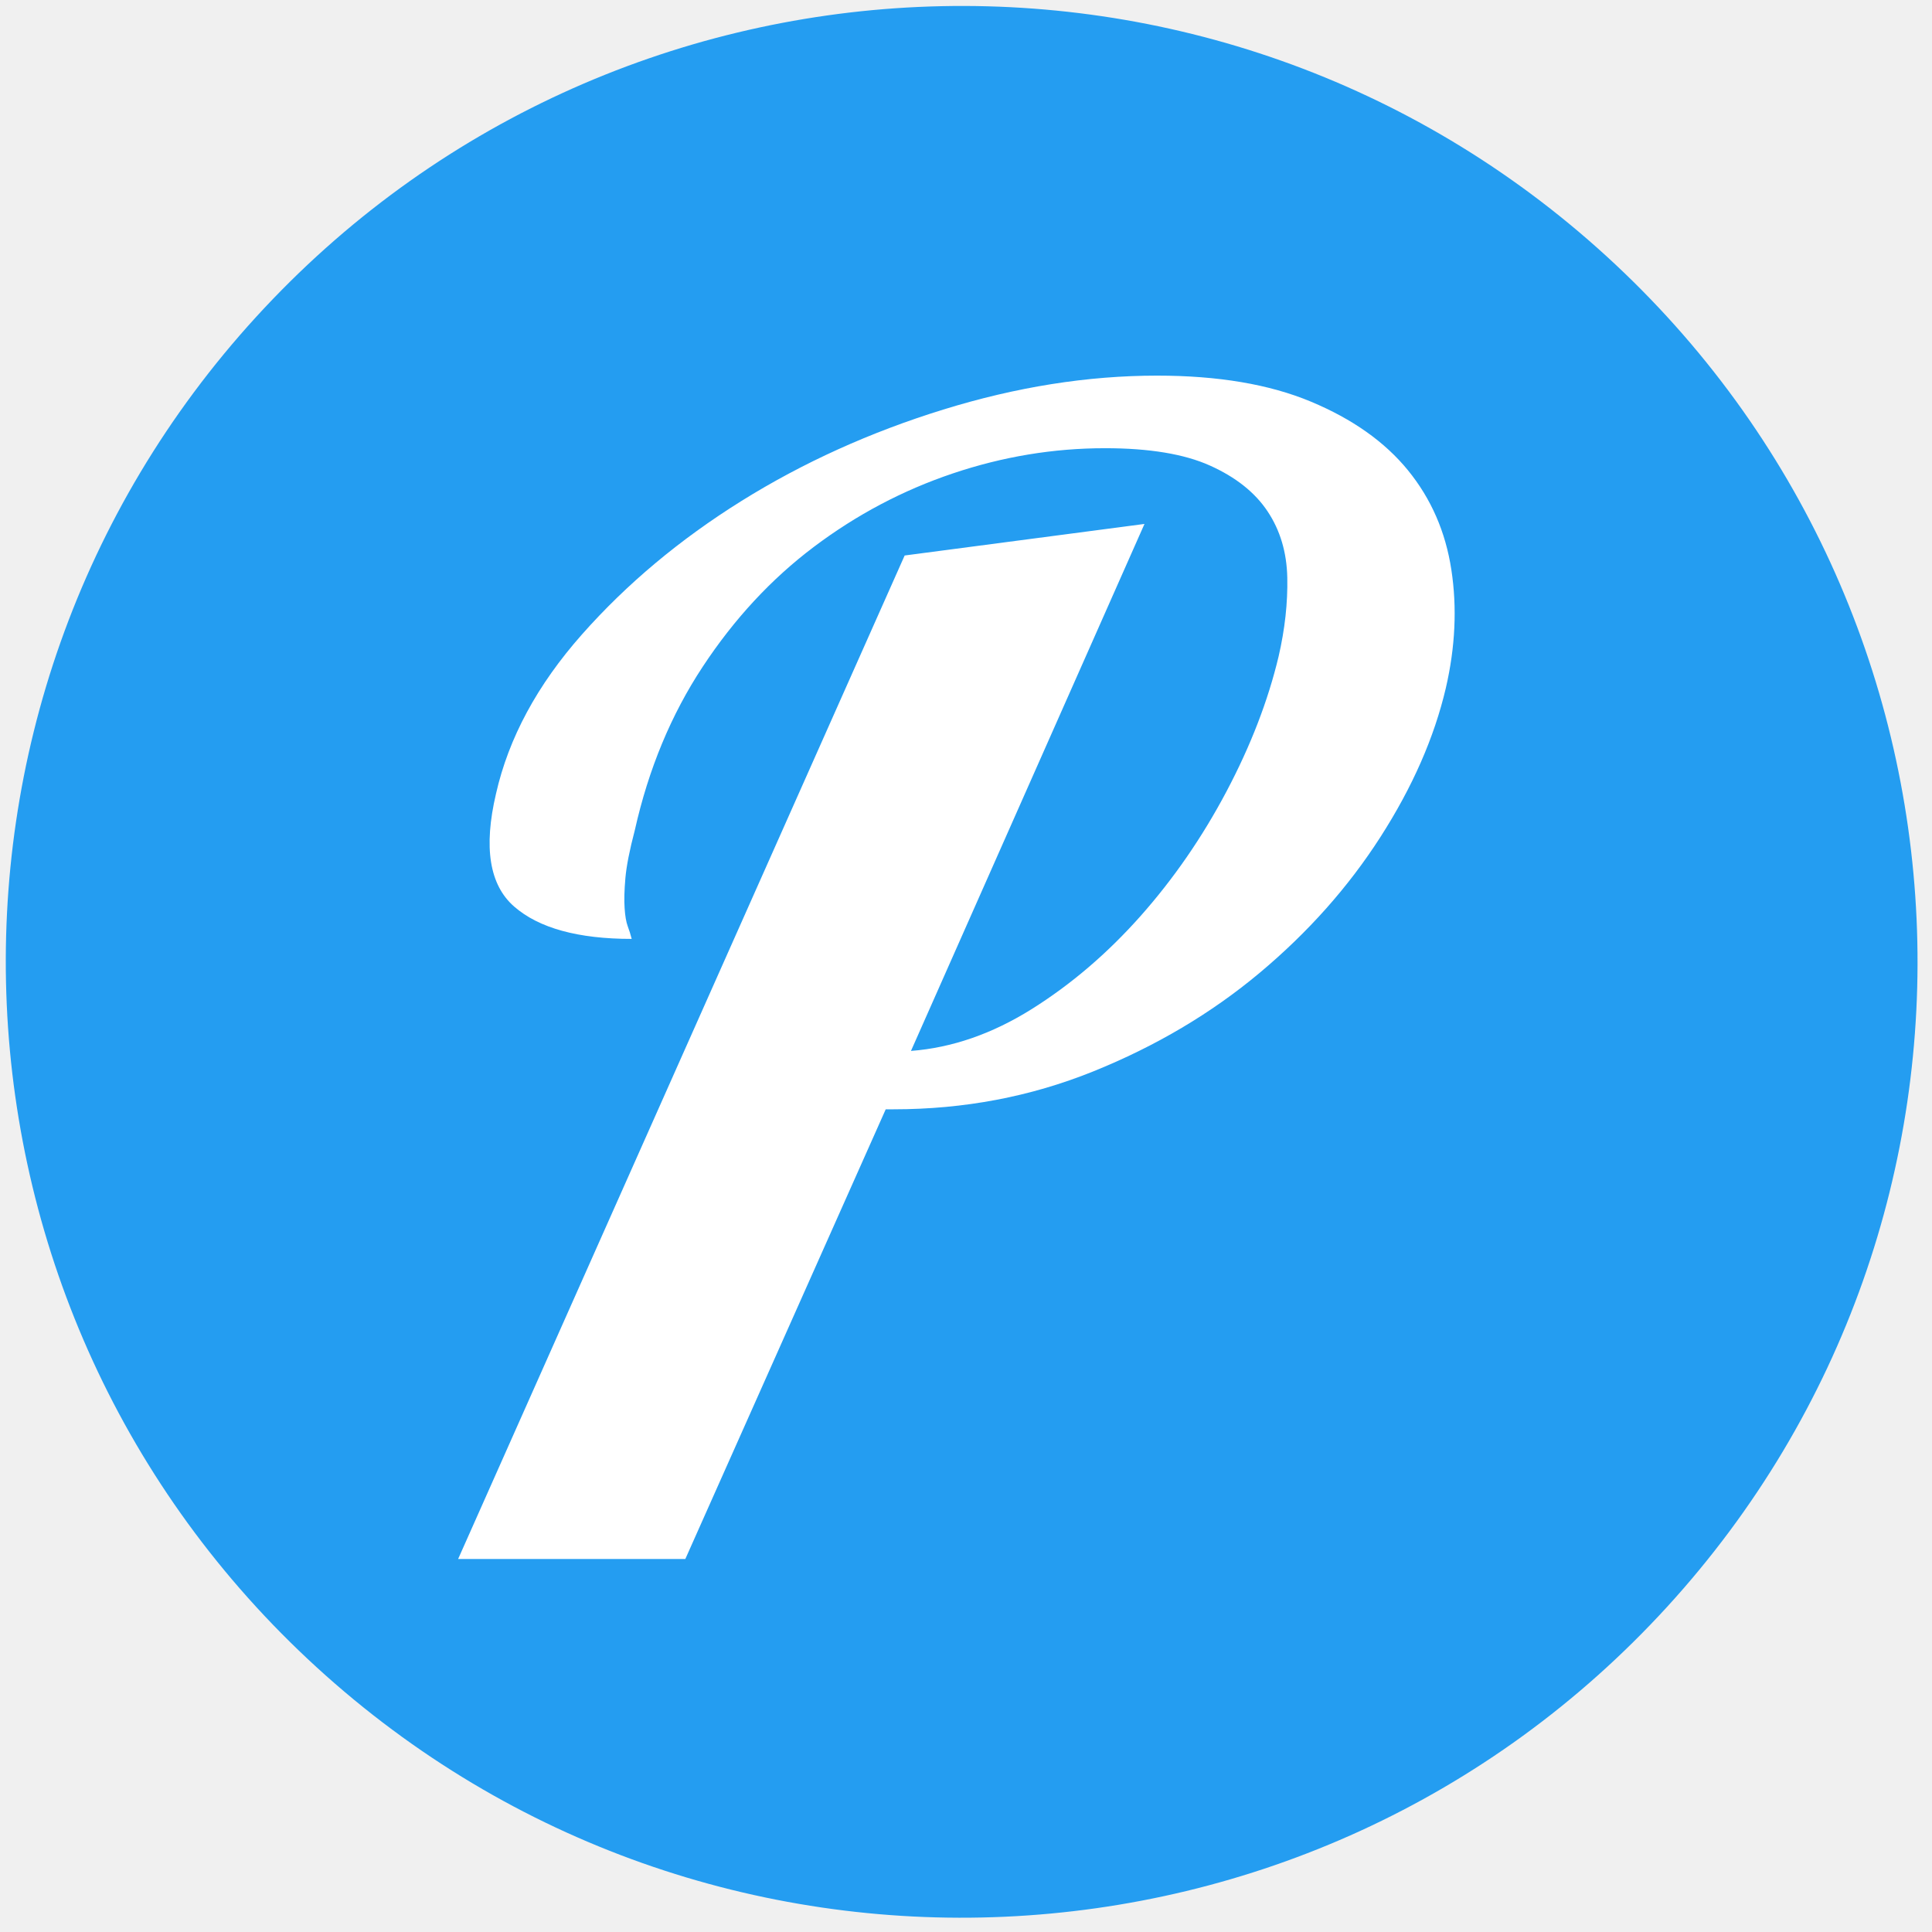
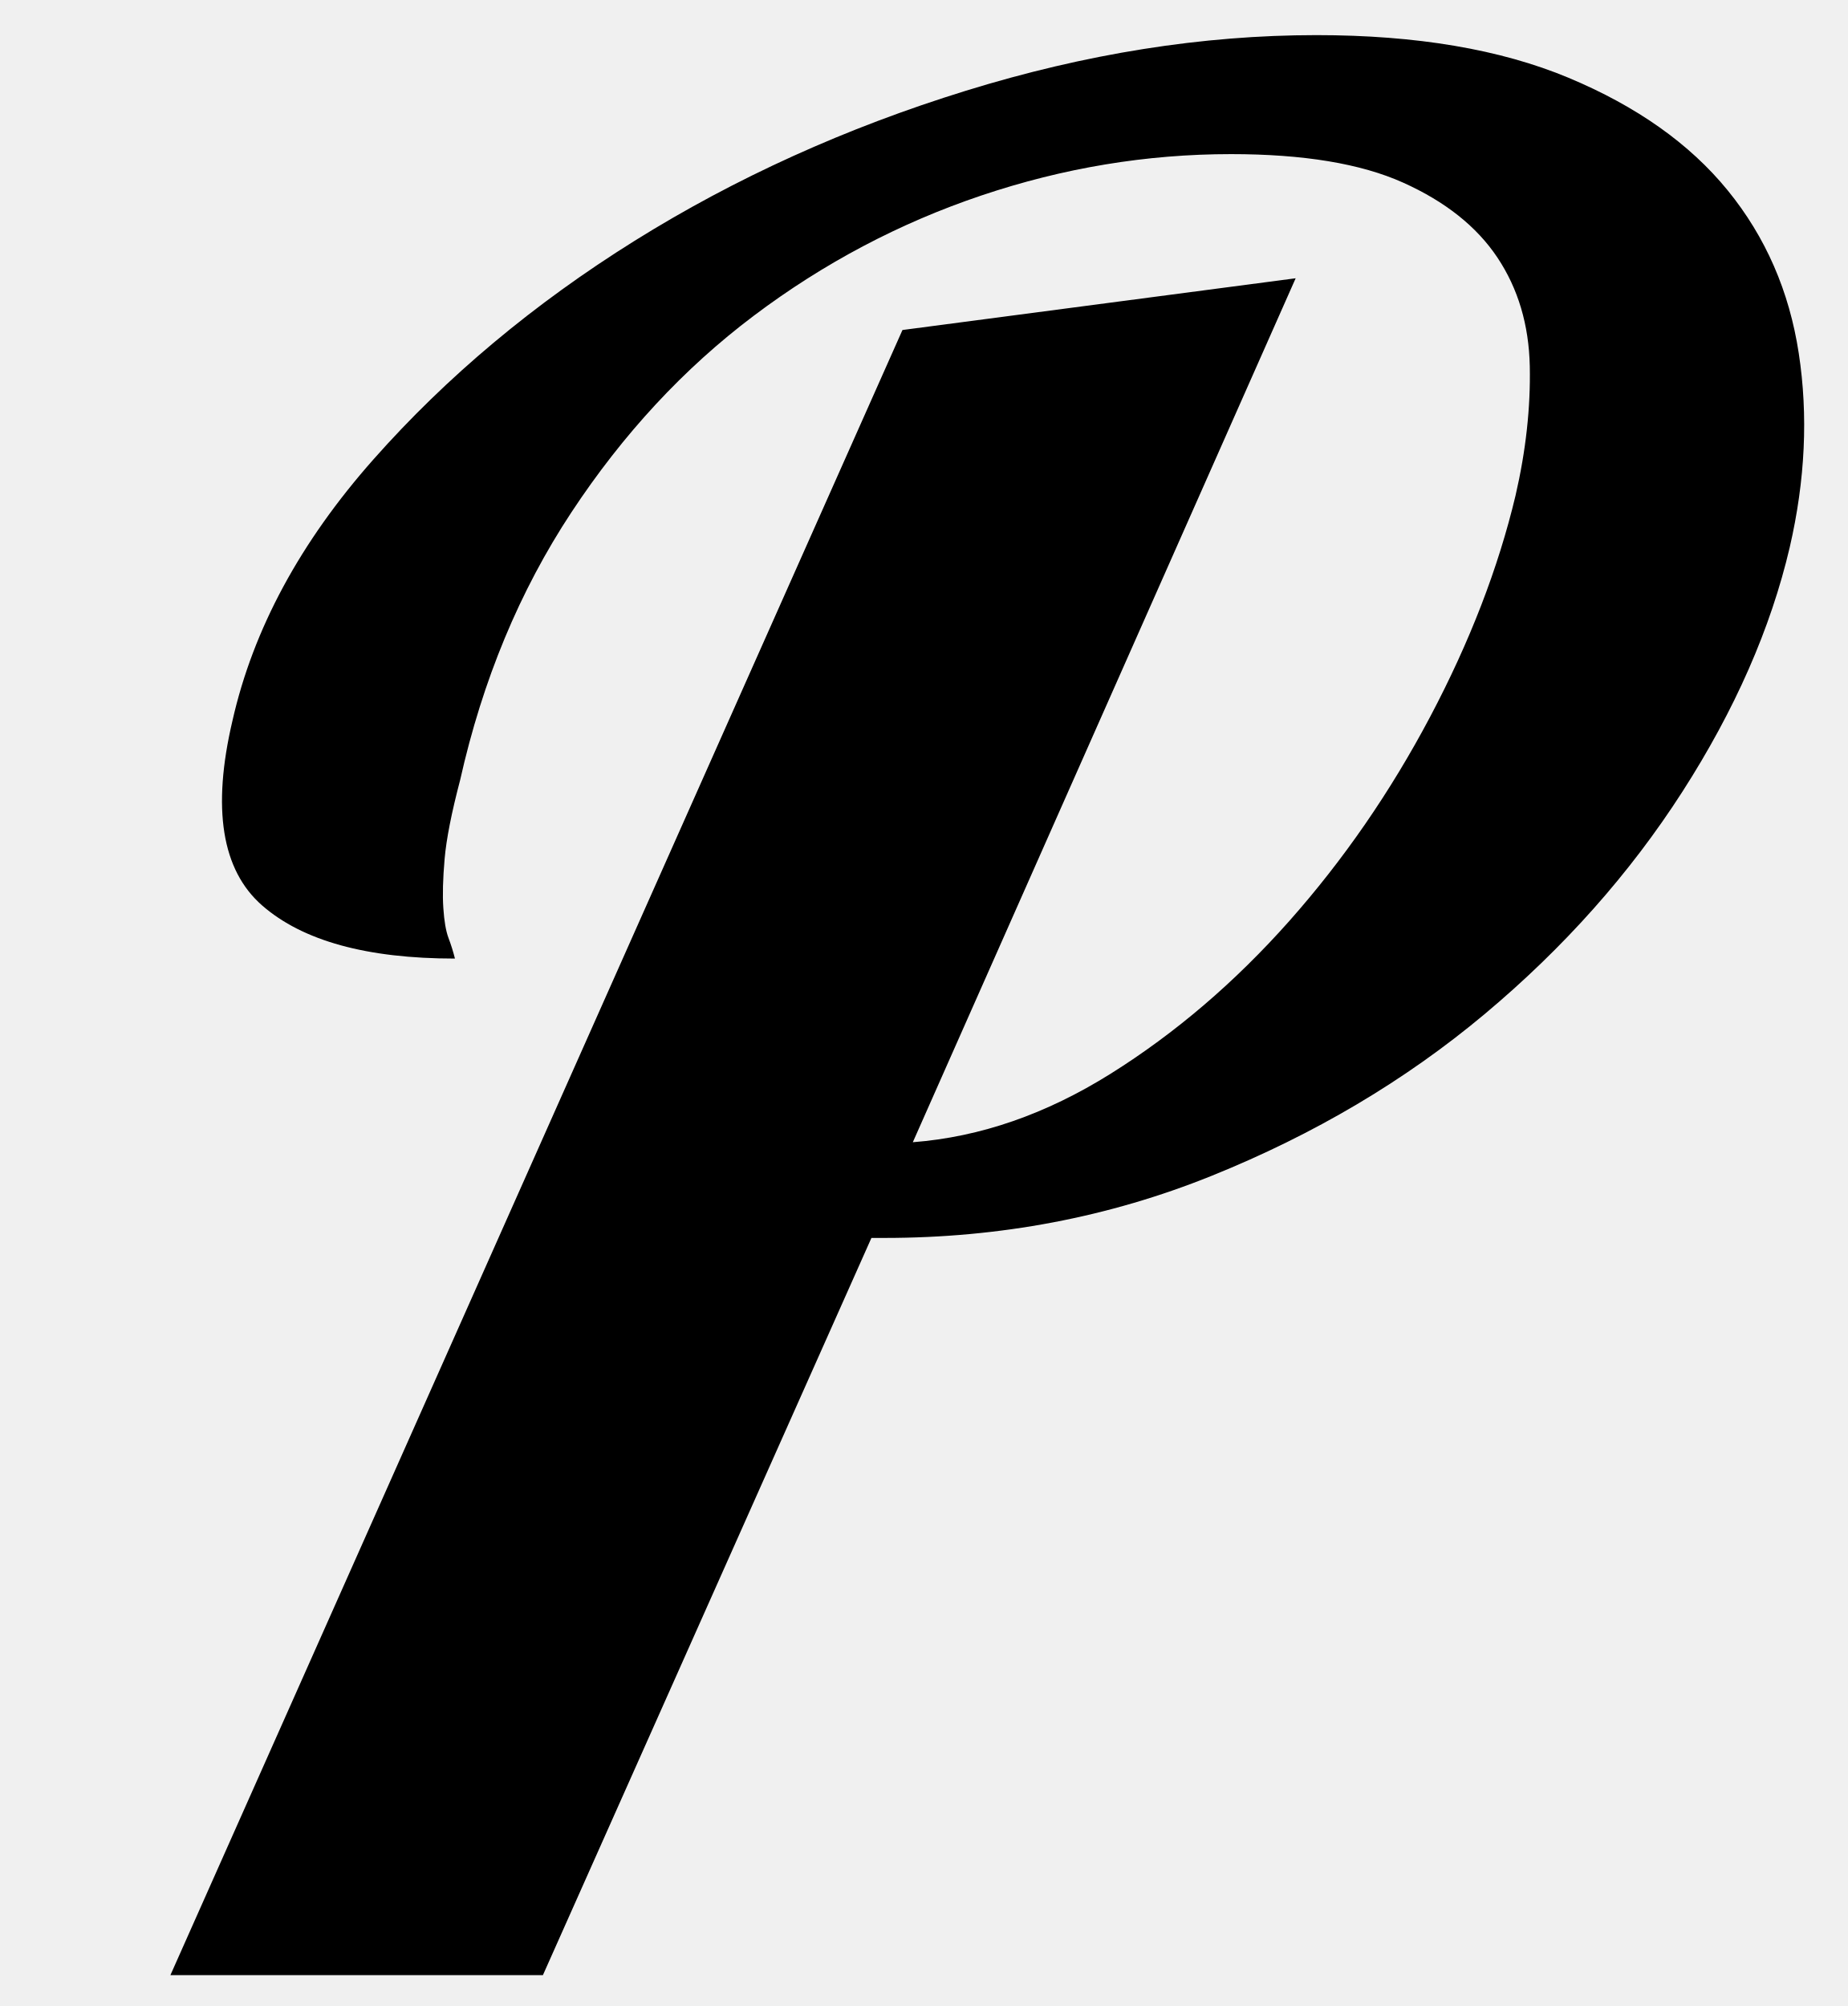
- <svg xmlns="http://www.w3.org/2000/svg" viewBox="0 0 600 600">
-   <ellipse fill="#249DF1" transform="matrix(-0.674571, 0.73821, -0.73821, -0.674571, 556.8332, 241.6135)" cx="216.308" cy="152.076" rx="296.855" ry="296.855" />
-   <path fill="#FFFFFF" d="M 280.949 172.514 L 355.429 162.714 L 282.909 326.374 L 282.909 326.374 C 295.649 325.394 308.142 321.067 320.389 313.394 L 320.389 313.394 L 320.389 313.394 C 332.642 305.714 343.916 296.077 354.209 284.484 L 354.209 284.484 L 354.209 284.484 C 364.496 272.884 373.396 259.981 380.909 245.774 L 380.909 245.774 L 380.909 245.774 C 388.422 231.561 393.812 217.594 397.079 203.874 L 397.079 203.874 L 397.079 203.874 C 399.039 195.381 399.939 187.214 399.779 179.374 L 399.779 179.374 L 399.779 179.374 C 399.612 171.534 397.569 164.674 393.649 158.794 L 393.649 158.794 L 393.649 158.794 C 389.729 152.914 383.766 148.177 375.759 144.584 L 375.759 144.584 L 375.759 144.584 C 367.759 140.991 356.899 139.194 343.179 139.194 L 343.179 139.194 L 343.179 139.194 C 327.172 139.194 311.409 141.807 295.889 147.034 L 295.889 147.034 L 295.889 147.034 C 280.376 152.261 266.002 159.857 252.769 169.824 L 252.769 169.824 L 252.769 169.824 C 239.542 179.784 228.029 192.197 218.229 207.064 L 218.229 207.064 L 218.229 207.064 C 208.429 221.924 201.406 238.827 197.159 257.774 L 197.159 257.774 L 197.159 257.774 C 195.526 263.981 194.546 268.961 194.219 272.714 L 194.219 272.714 L 194.219 272.714 C 193.892 276.474 193.812 279.577 193.979 282.024 L 193.979 282.024 L 193.979 282.024 C 194.139 284.477 194.462 286.357 194.949 287.664 L 194.949 287.664 L 194.949 287.664 C 195.442 288.971 195.852 290.277 196.179 291.584 L 196.179 291.584 L 196.179 291.584 C 179.519 291.584 167.349 288.234 159.669 281.534 L 159.669 281.534 L 159.669 281.534 C 151.996 274.841 150.119 263.164 154.039 246.504 L 154.039 246.504 L 154.039 246.504 C 157.959 229.191 166.862 212.694 180.749 197.014 L 180.749 197.014 L 180.749 197.014 C 194.629 181.334 211.122 167.531 230.229 155.604 L 230.229 155.604 L 230.229 155.604 C 249.342 143.684 270.249 134.214 292.949 127.194 L 292.949 127.194 L 292.949 127.194 C 315.656 120.167 337.789 116.654 359.349 116.654 L 359.349 116.654 L 359.349 116.654 C 378.296 116.654 394.219 119.347 407.119 124.734 L 407.119 124.734 L 407.119 124.734 C 420.026 130.127 430.072 137.234 437.259 146.054 L 437.259 146.054 L 437.259 146.054 C 444.446 154.874 448.936 165.164 450.729 176.924 L 450.729 176.924 L 450.729 176.924 C 452.529 188.684 451.959 200.934 449.019 213.674 L 449.019 213.674 L 449.019 213.674 C 445.426 229.027 438.646 244.464 428.679 259.984 L 428.679 259.984 L 428.679 259.984 C 418.719 275.497 406.226 289.544 391.199 302.124 L 391.199 302.124 L 391.199 302.124 C 376.172 314.697 358.939 324.904 339.499 332.744 L 339.499 332.744 L 339.499 332.744 C 320.066 340.584 299.406 344.504 277.519 344.504 L 277.519 344.504 L 275.069 344.504 L 212.839 484.154 L 142.279 484.154 L 280.949 172.514 Z" />
+ <svg xmlns="http://www.w3.org/2000/svg" viewBox="110 110 350 380" fill="currentColor">
+   <path d="M 280.949 172.514 L 355.429 162.714 L 282.909 326.374 L 282.909 326.374 C 295.649 325.394 308.142 321.067 320.389 313.394 L 320.389 313.394 L 320.389 313.394 C 332.642 305.714 343.916 296.077 354.209 284.484 L 354.209 284.484 L 354.209 284.484 C 364.496 272.884 373.396 259.981 380.909 245.774 L 380.909 245.774 L 380.909 245.774 C 388.422 231.561 393.812 217.594 397.079 203.874 L 397.079 203.874 L 397.079 203.874 C 399.039 195.381 399.939 187.214 399.779 179.374 L 399.779 179.374 L 399.779 179.374 C 399.612 171.534 397.569 164.674 393.649 158.794 L 393.649 158.794 L 393.649 158.794 C 389.729 152.914 383.766 148.177 375.759 144.584 L 375.759 144.584 L 375.759 144.584 C 367.759 140.991 356.899 139.194 343.179 139.194 L 343.179 139.194 L 343.179 139.194 C 327.172 139.194 311.409 141.807 295.889 147.034 L 295.889 147.034 L 295.889 147.034 C 280.376 152.261 266.002 159.857 252.769 169.824 L 252.769 169.824 L 252.769 169.824 C 239.542 179.784 228.029 192.197 218.229 207.064 L 218.229 207.064 L 218.229 207.064 C 208.429 221.924 201.406 238.827 197.159 257.774 L 197.159 257.774 L 197.159 257.774 C 195.526 263.981 194.546 268.961 194.219 272.714 L 194.219 272.714 L 194.219 272.714 C 193.892 276.474 193.812 279.577 193.979 282.024 L 193.979 282.024 L 193.979 282.024 C 194.139 284.477 194.462 286.357 194.949 287.664 L 194.949 287.664 L 194.949 287.664 C 195.442 288.971 195.852 290.277 196.179 291.584 L 196.179 291.584 L 196.179 291.584 C 179.519 291.584 167.349 288.234 159.669 281.534 L 159.669 281.534 L 159.669 281.534 C 151.996 274.841 150.119 263.164 154.039 246.504 L 154.039 246.504 L 154.039 246.504 C 157.959 229.191 166.862 212.694 180.749 197.014 L 180.749 197.014 L 180.749 197.014 C 194.629 181.334 211.122 167.531 230.229 155.604 L 230.229 155.604 L 230.229 155.604 C 249.342 143.684 270.249 134.214 292.949 127.194 L 292.949 127.194 L 292.949 127.194 C 315.656 120.167 337.789 116.654 359.349 116.654 L 359.349 116.654 L 359.349 116.654 C 378.296 116.654 394.219 119.347 407.119 124.734 L 407.119 124.734 L 407.119 124.734 C 420.026 130.127 430.072 137.234 437.259 146.054 L 437.259 146.054 L 437.259 146.054 C 444.446 154.874 448.936 165.164 450.729 176.924 L 450.729 176.924 L 450.729 176.924 C 452.529 188.684 451.959 200.934 449.019 213.674 L 449.019 213.674 L 449.019 213.674 C 445.426 229.027 438.646 244.464 428.679 259.984 L 428.679 259.984 L 428.679 259.984 C 418.719 275.497 406.226 289.544 391.199 302.124 L 391.199 302.124 L 391.199 302.124 C 376.172 314.697 358.939 324.904 339.499 332.744 L 339.499 332.744 L 339.499 332.744 C 320.066 340.584 299.406 344.504 277.519 344.504 L 277.519 344.504 L 275.069 344.504 L 212.839 484.154 L 142.279 484.154 L 280.949 172.514 Z" />
</svg>
